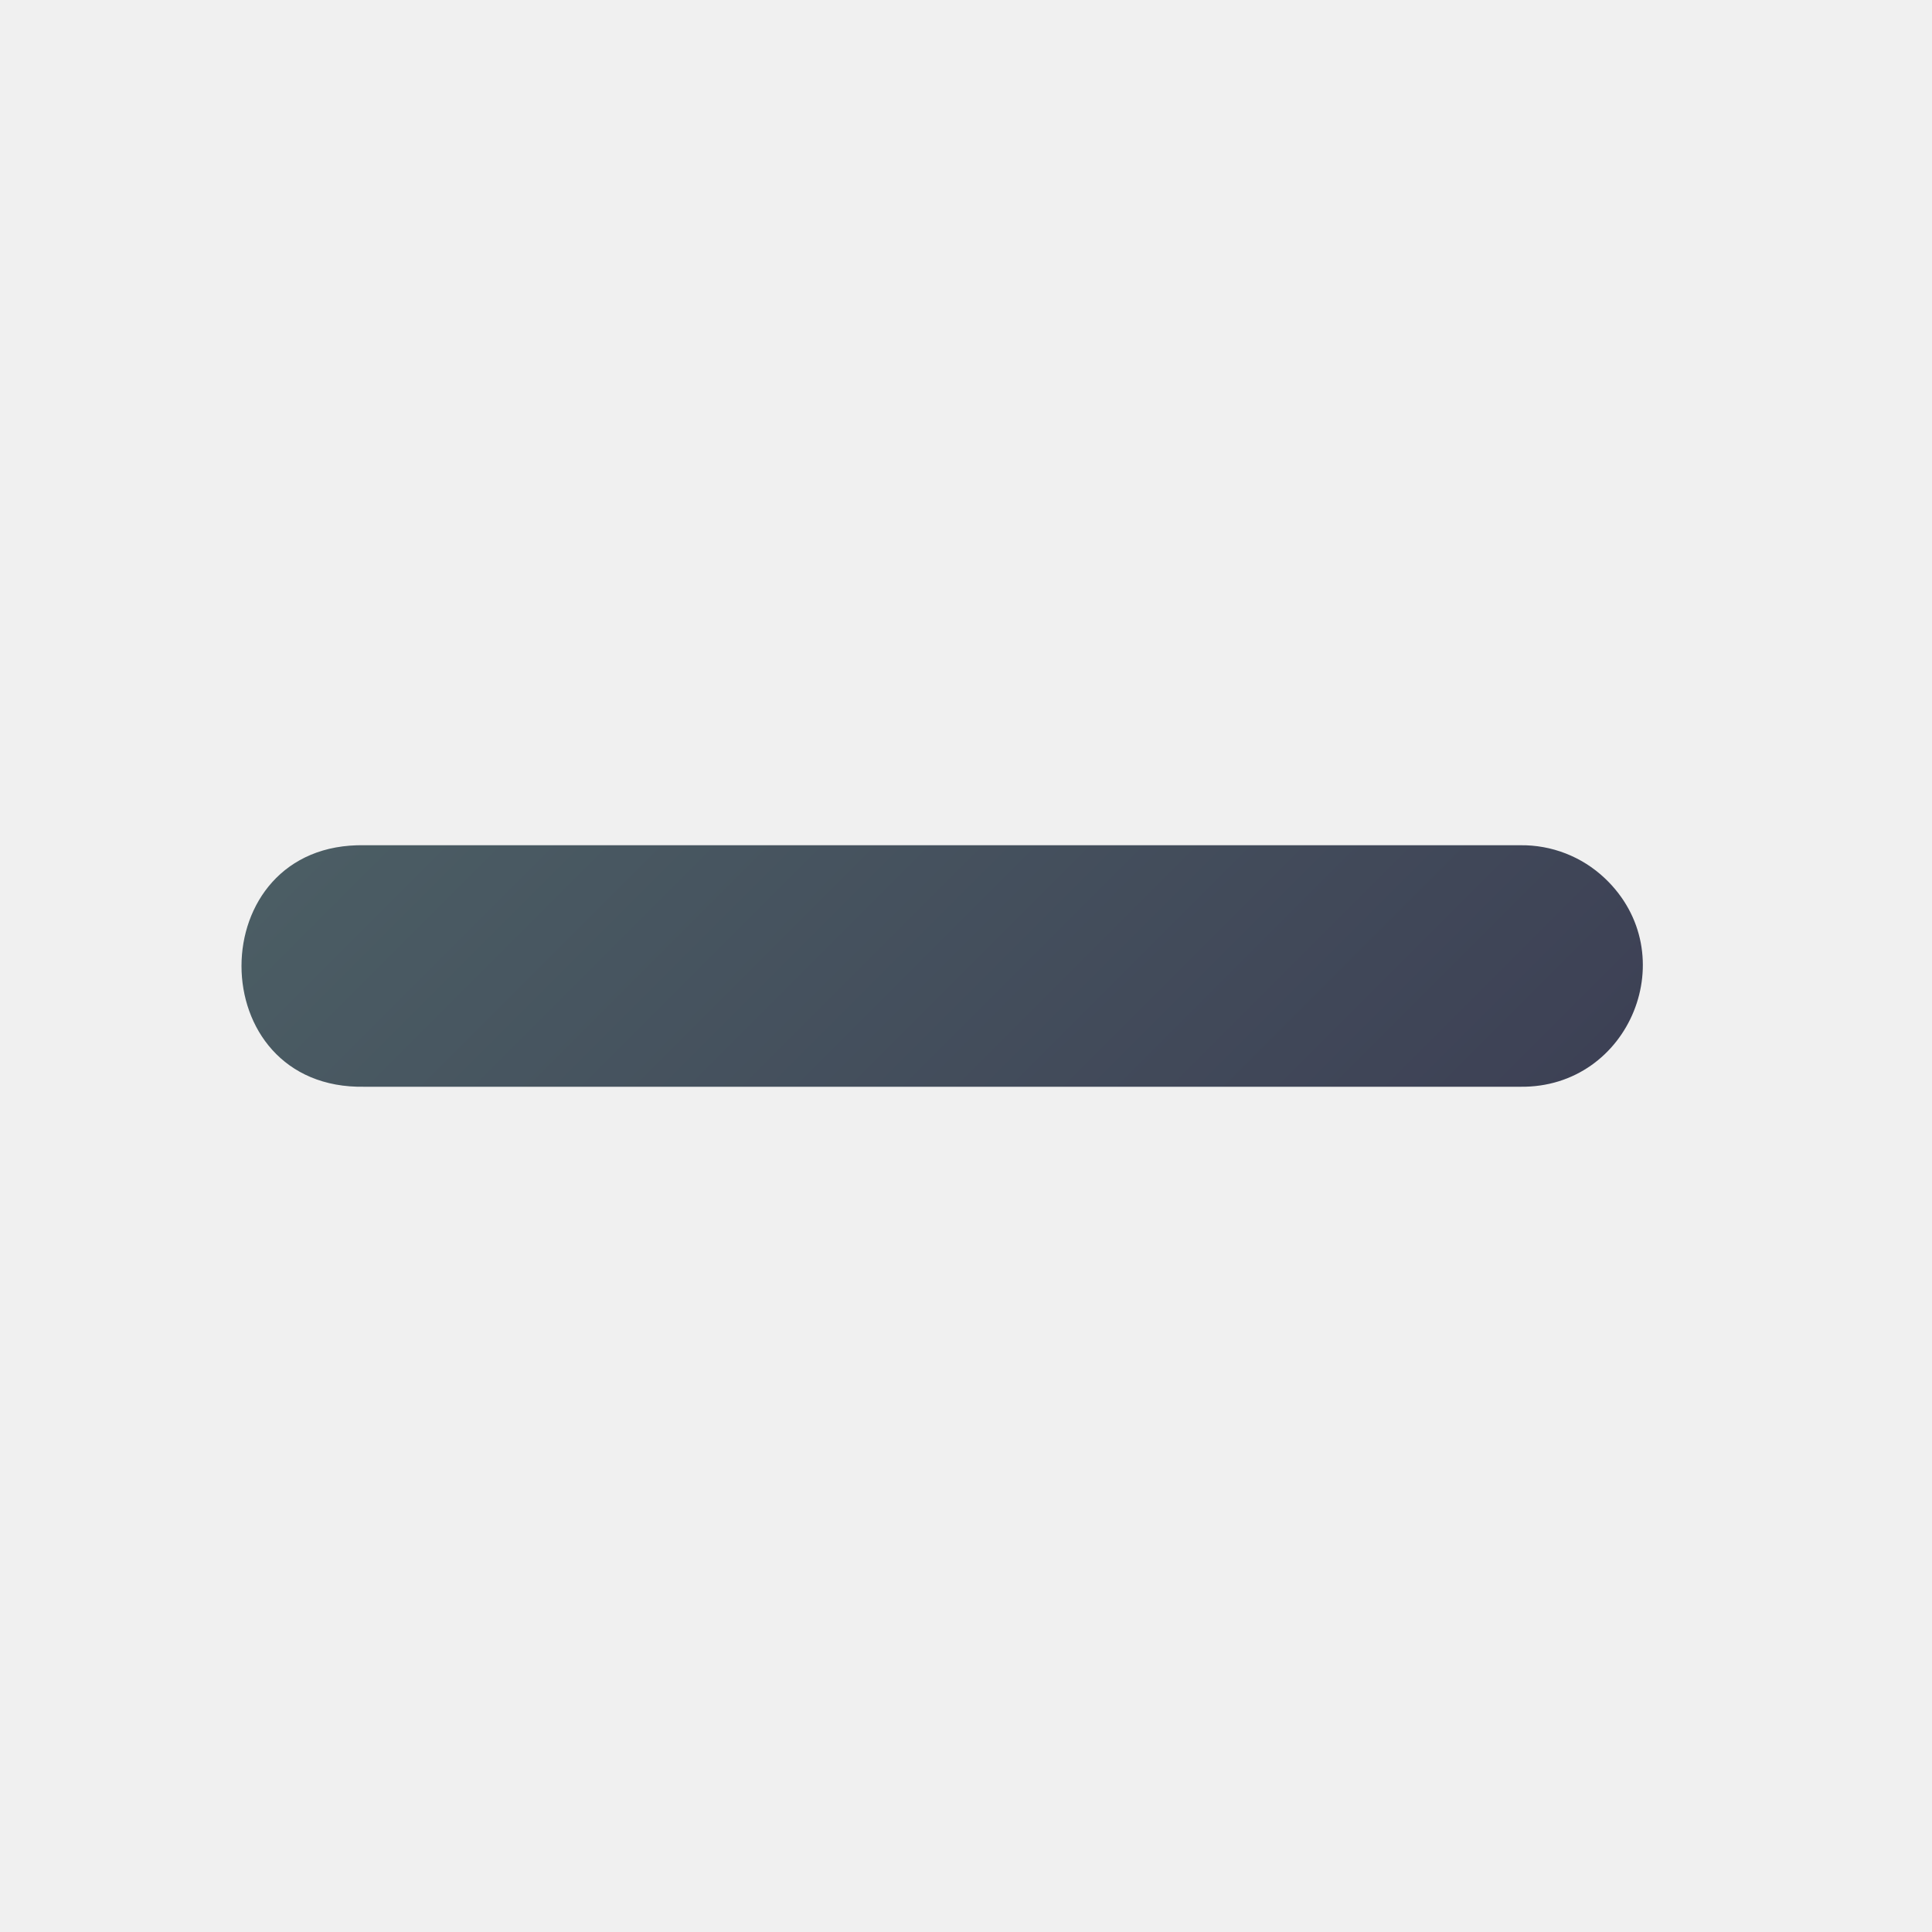
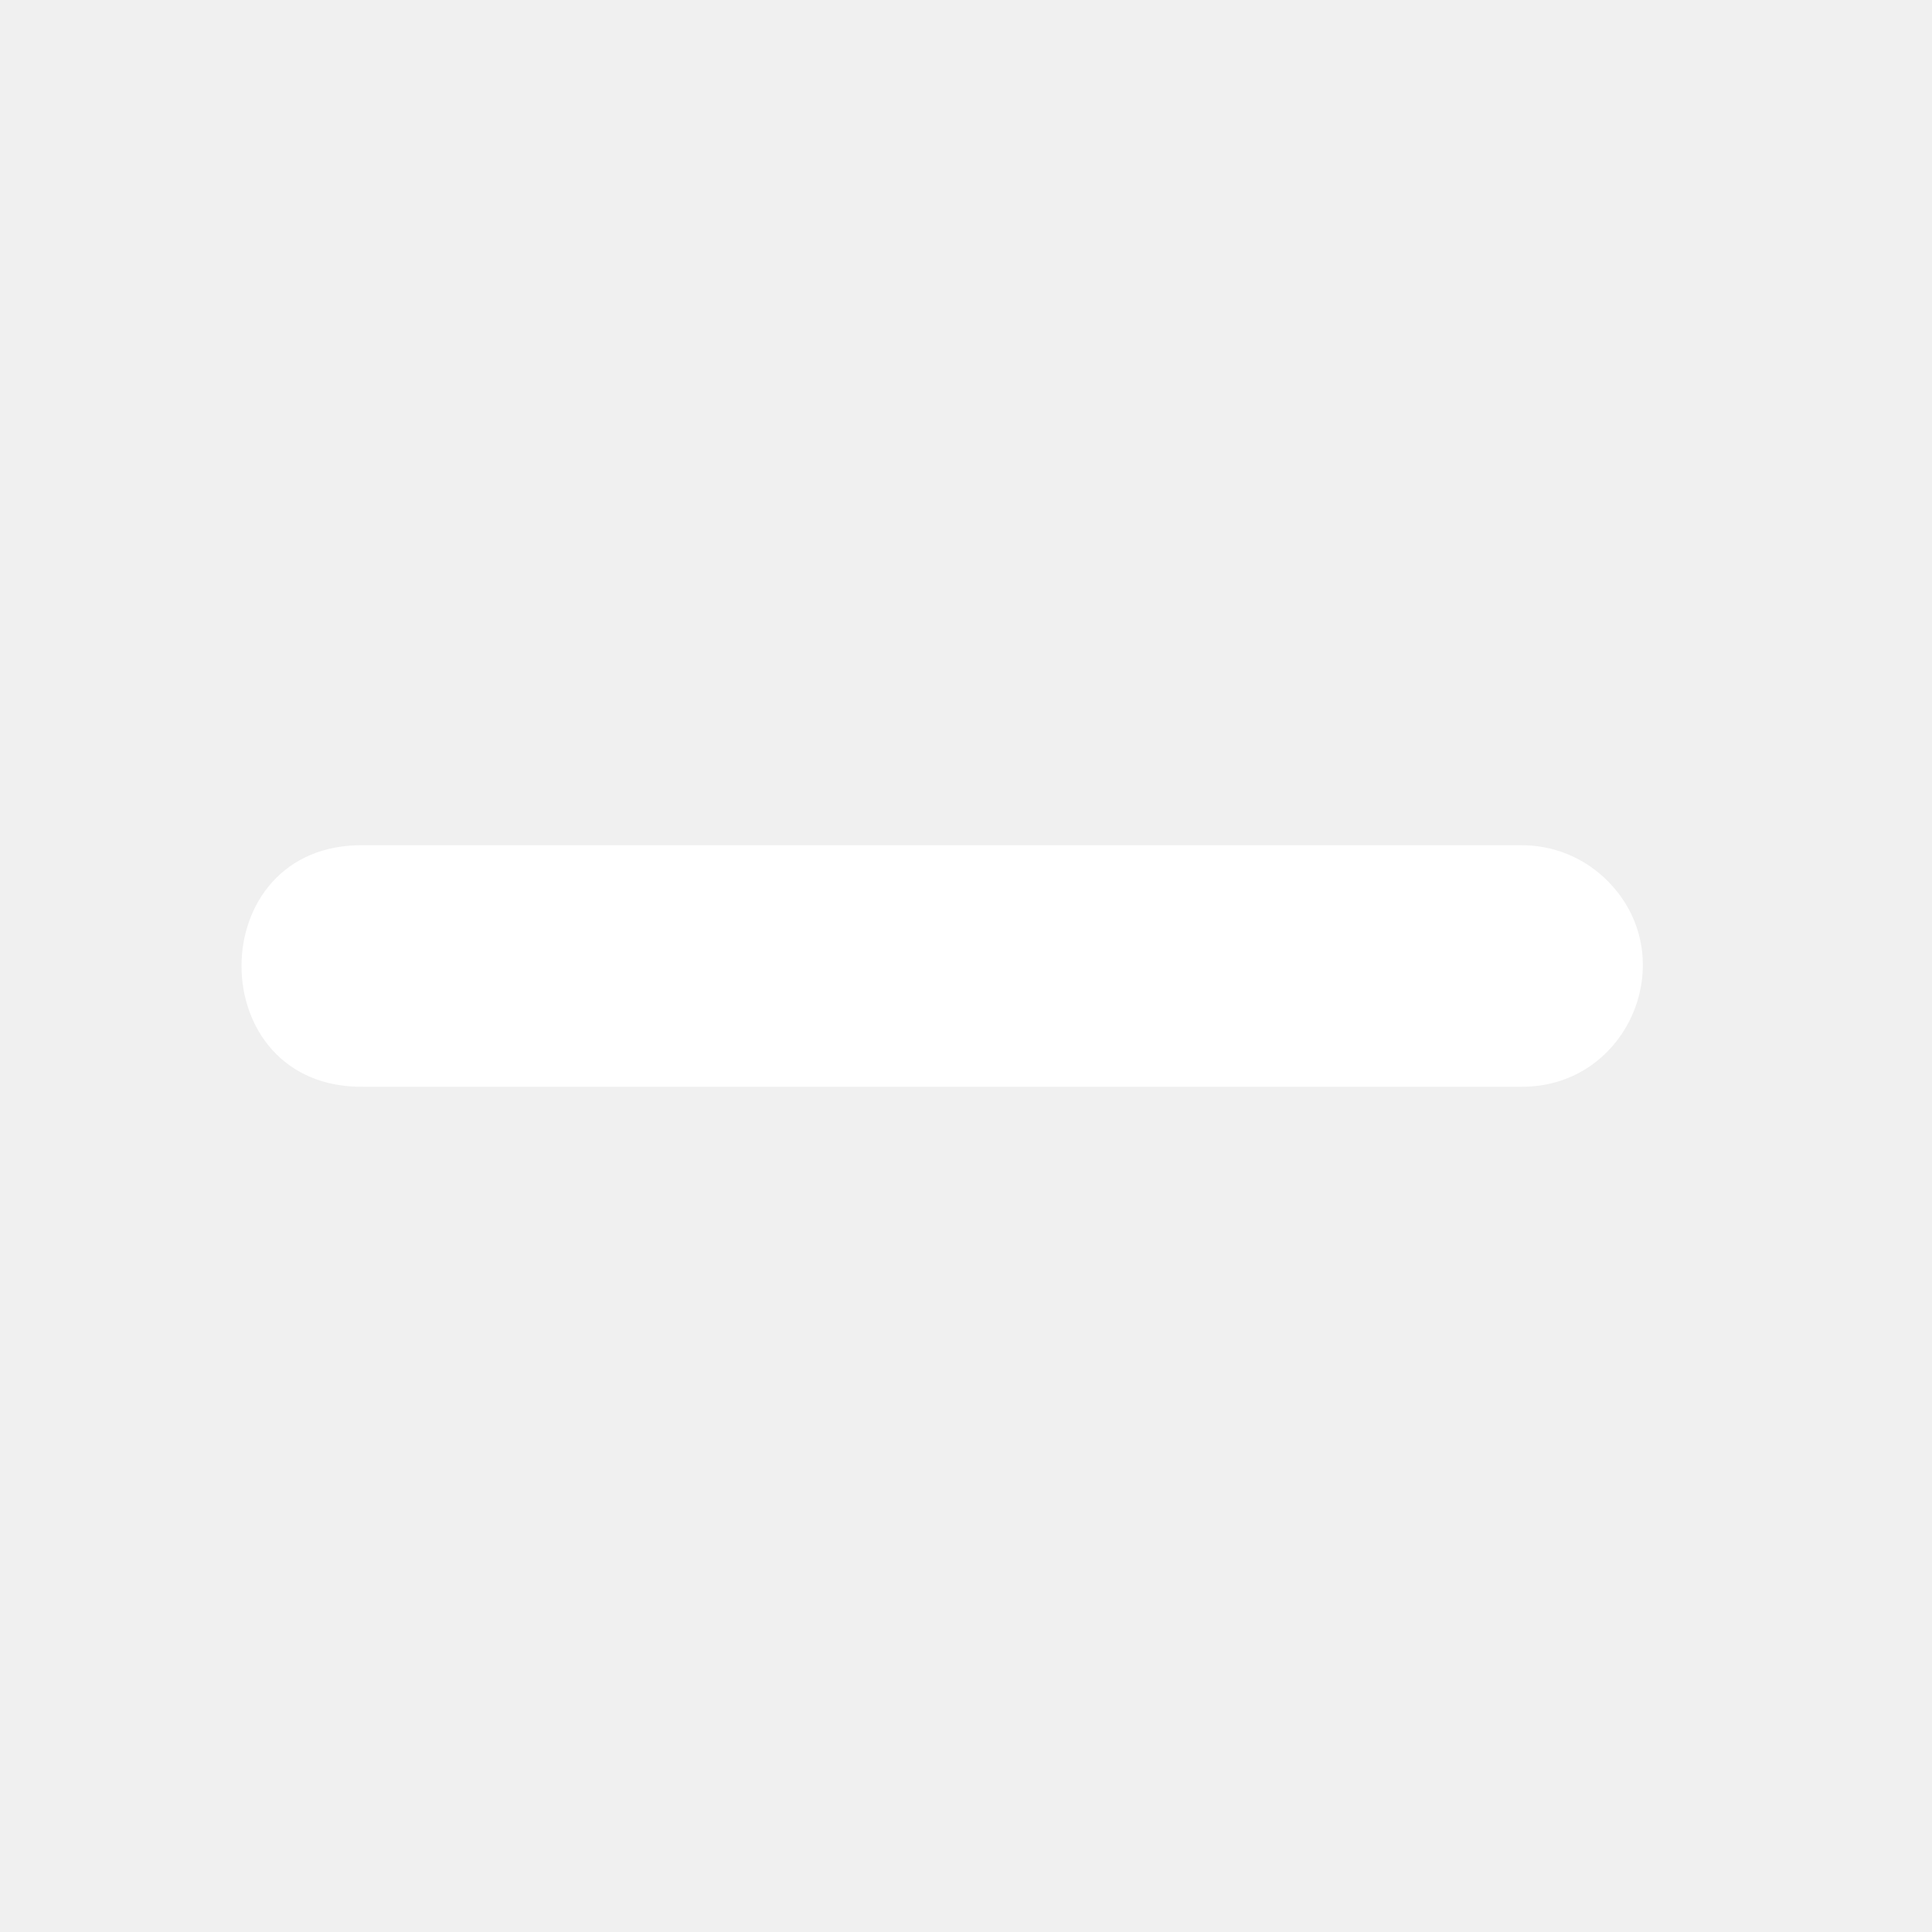
<svg xmlns="http://www.w3.org/2000/svg" xmlns:xlink="http://www.w3.org/1999/xlink" width="16" height="16" viewBox="0 0 16 16" id="svg5442" version="1.1">
  <defs id="defs5444">
    <linearGradient xlink:href="#linearGradient5629" id="linearGradient6097" gradientUnits="userSpaceOnUse" gradientTransform="matrix(0.7071068,0.7071068,-0.7071068,0.7071068,52.35324,928.2462)" x1="46.208" y1="113.61" x2="55.005" y2="113.61" />
    <linearGradient id="linearGradient5629">
      <stop style="stop-color:#4b5d64;stop-opacity:1" offset="0" id="stop5631" />
      <stop style="stop-color:#3d4155;stop-opacity:1" offset="1" id="stop5633" />
    </linearGradient>
  </defs>
  <g id="layer1" transform="translate(0,-1036.362)">
-     <path style="color:#000000;font-style:normal;font-variant:normal;font-weight:normal;font-stretch:normal;font-size:medium;line-height:normal;font-family:sans-serif;text-indent:0;text-align:start;text-decoration:none;text-decoration-line:none;text-decoration-style:solid;text-decoration-color:#000000;letter-spacing:normal;word-spacing:normal;text-transform:none;direction:ltr;block-progression:tb;writing-mode:lr-tb;baseline-shift:baseline;text-anchor:start;white-space:normal;clip-rule:nonzero;display:inline;overflow:visible;visibility:visible;opacity:1;isolation:auto;mix-blend-mode:normal;color-interpolation:sRGB;color-interpolation-filters:linearRGB;solid-color:#000000;solid-opacity:1;fill:url(#linearGradient6097);fill-opacity:1;fill-rule:evenodd;stroke:none;stroke-width:2;stroke-linecap:round;stroke-linejoin:round;stroke-miterlimit:4;stroke-dasharray:none;stroke-dashoffset:0;stroke-opacity:1;color-rendering:auto;image-rendering:auto;shape-rendering:auto;text-rendering:auto;enable-background:accumulate" d="m 6.804,1043.362 -3.784,0 c -1.36,-0.027 -1.36,2.027 -3e-5,2 l 3.784,0 2.001,0 3.784,0 c 0.912,0.013 1.364,-1.102 0.7,-1.728 -0.189,-0.178 -0.44,-0.276 -0.7,-0.272 l -3.786,0 z" id="path6095" />
+     <path style="color:#000000;font-style:normal;font-variant:normal;font-weight:normal;font-stretch:normal;font-size:medium;line-height:normal;font-family:sans-serif;text-indent:0;text-align:start;text-decoration:none;text-decoration-line:none;text-decoration-style:solid;text-decoration-color:#000000;letter-spacing:normal;word-spacing:normal;text-transform:none;direction:ltr;block-progression:tb;writing-mode:lr-tb;baseline-shift:baseline;text-anchor:start;white-space:normal;clip-rule:nonzero;display:inline;overflow:visible;visibility:visible;opacity:1;isolation:auto;mix-blend-mode:normal;color-interpolation:sRGB;color-interpolation-filters:linearRGB;solid-color:#000000;solid-opacity:1;fill:#FFFFFF;fill-opacity:1;fill-rule:evenodd;stroke:none;stroke-width:2;stroke-linecap:round;stroke-linejoin:round;stroke-miterlimit:4;stroke-dasharray:none;stroke-dashoffset:0;stroke-opacity:1;color-rendering:auto;image-rendering:auto;shape-rendering:auto;text-rendering:auto;enable-background:accumulate" d="m 6.804,1043.362 -3.784,0 c -1.36,-0.027 -1.36,2.027 -3e-5,2 l 3.784,0 2.001,0 3.784,0 c 0.912,0.013 1.364,-1.102 0.7,-1.728 -0.189,-0.178 -0.44,-0.276 -0.7,-0.272 l -3.786,0 z" id="path6095" />
  </g>
</svg>
